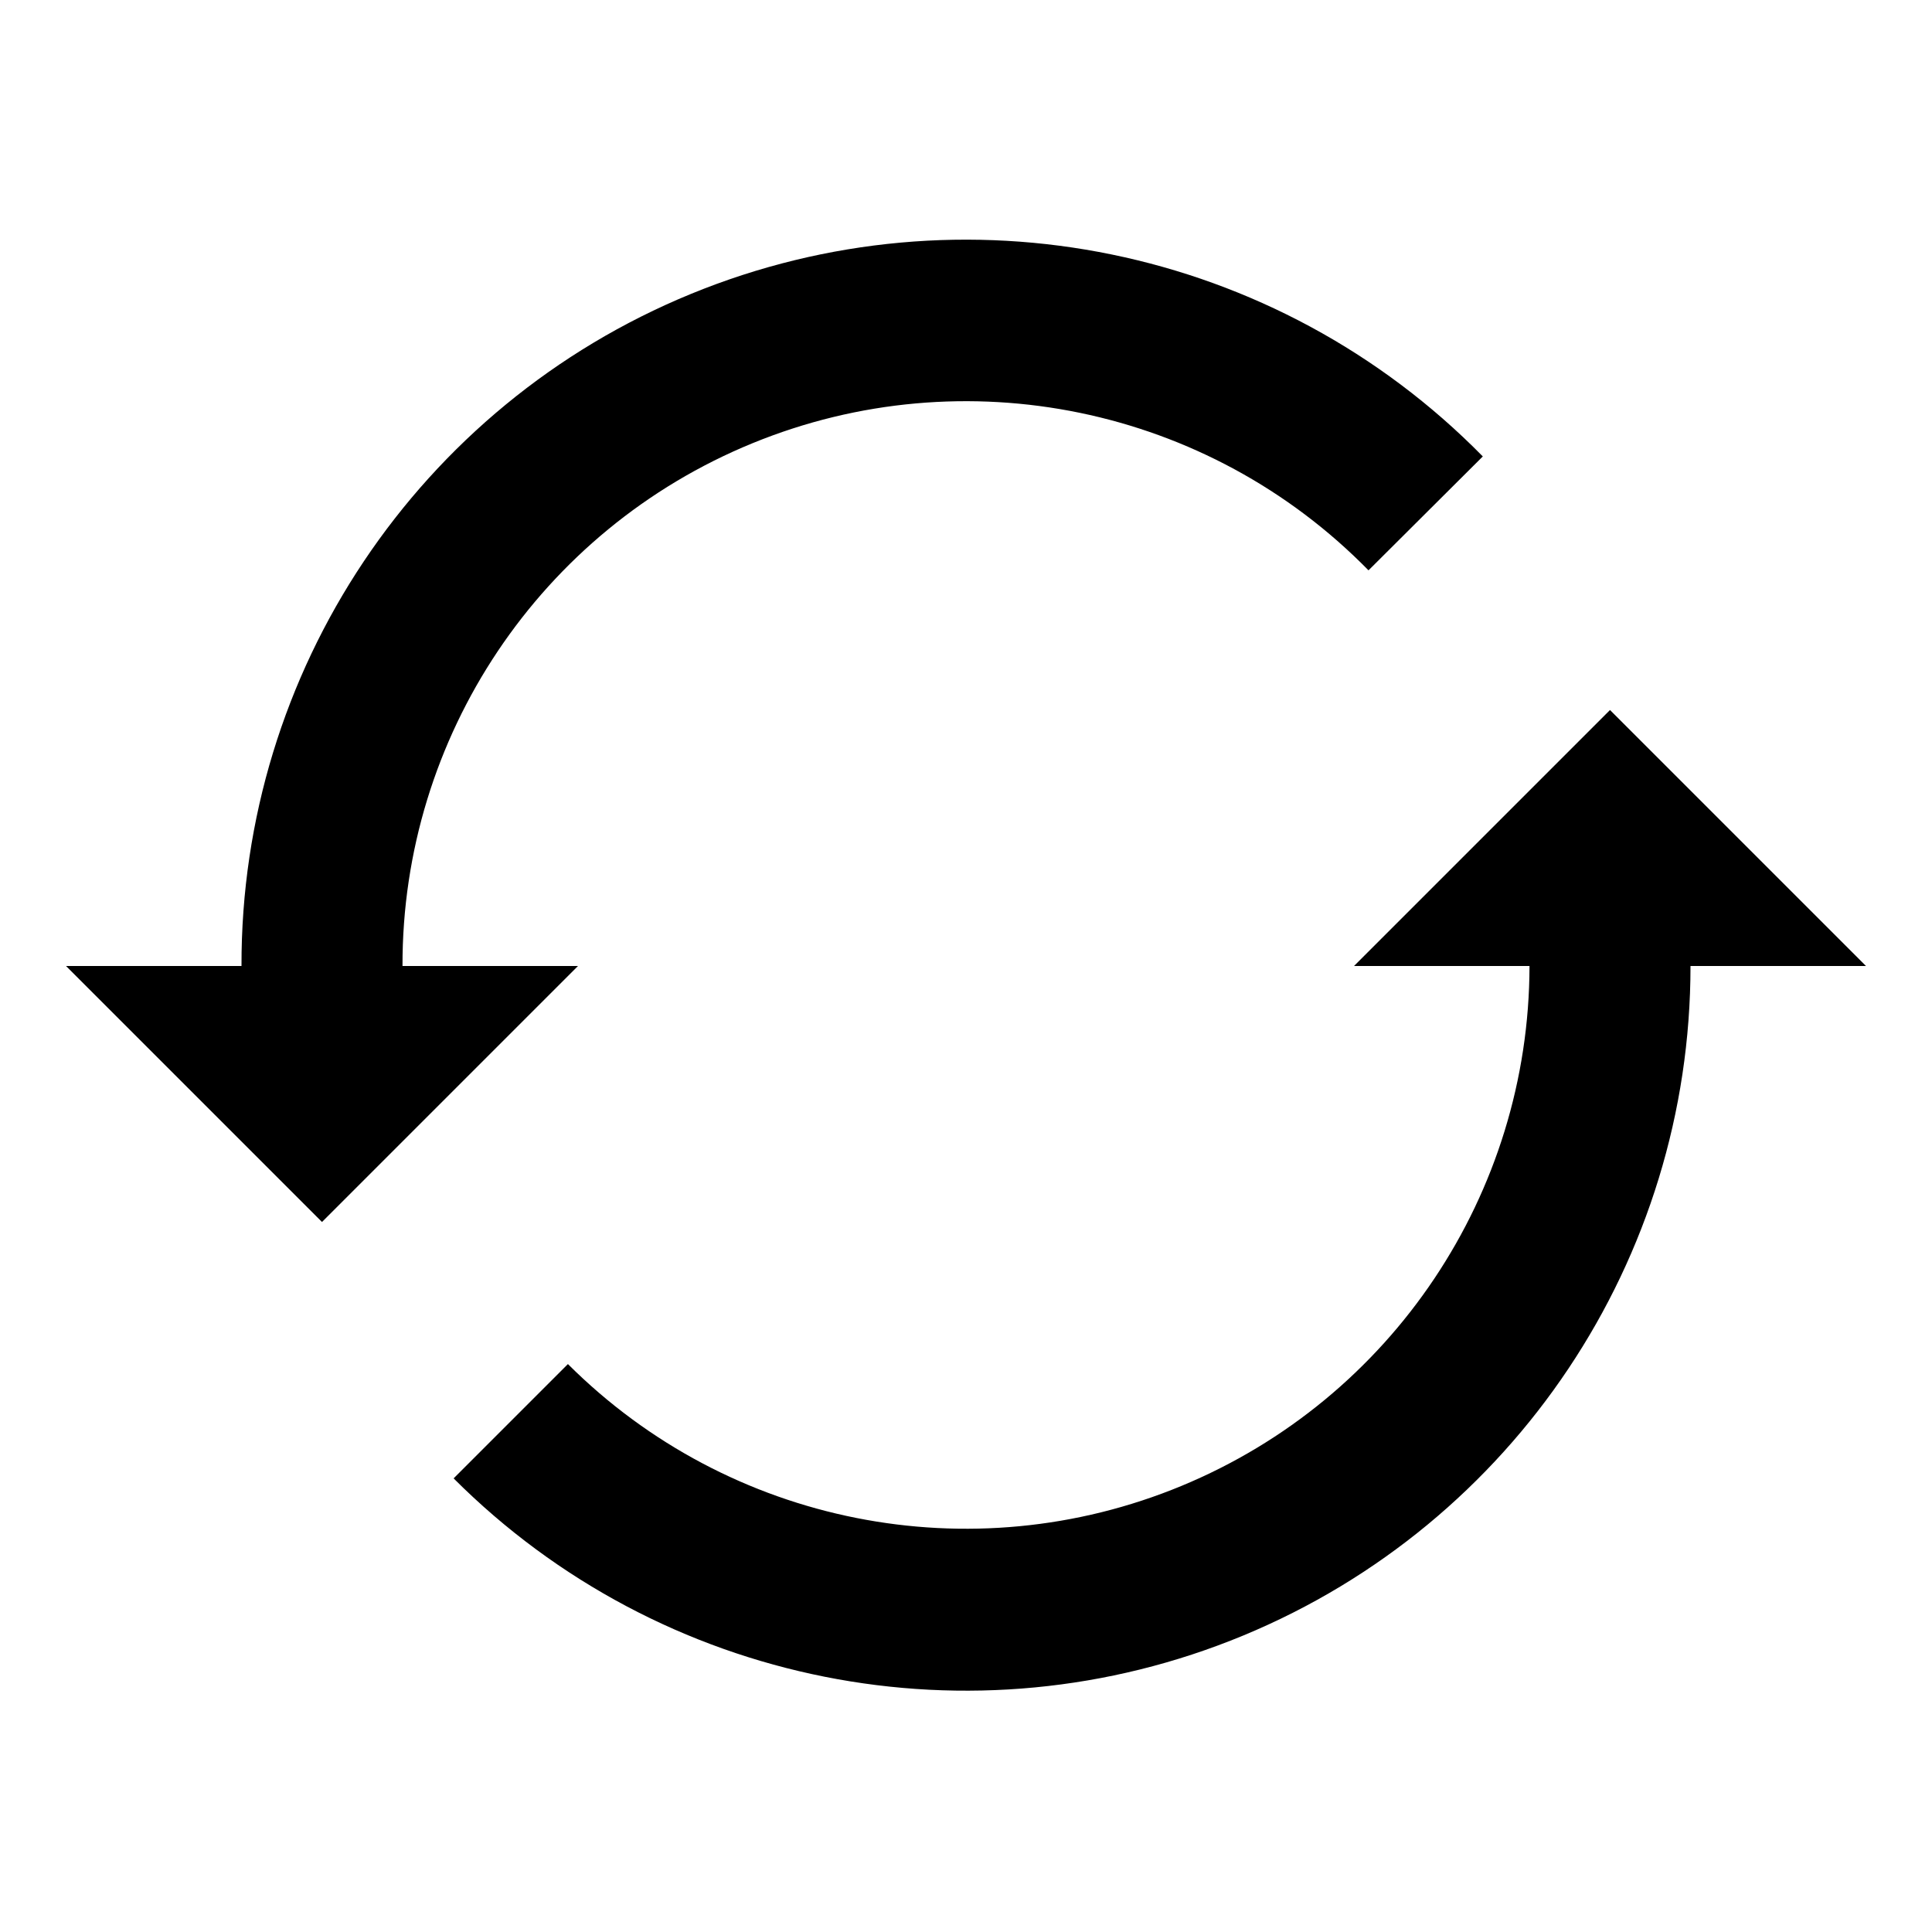
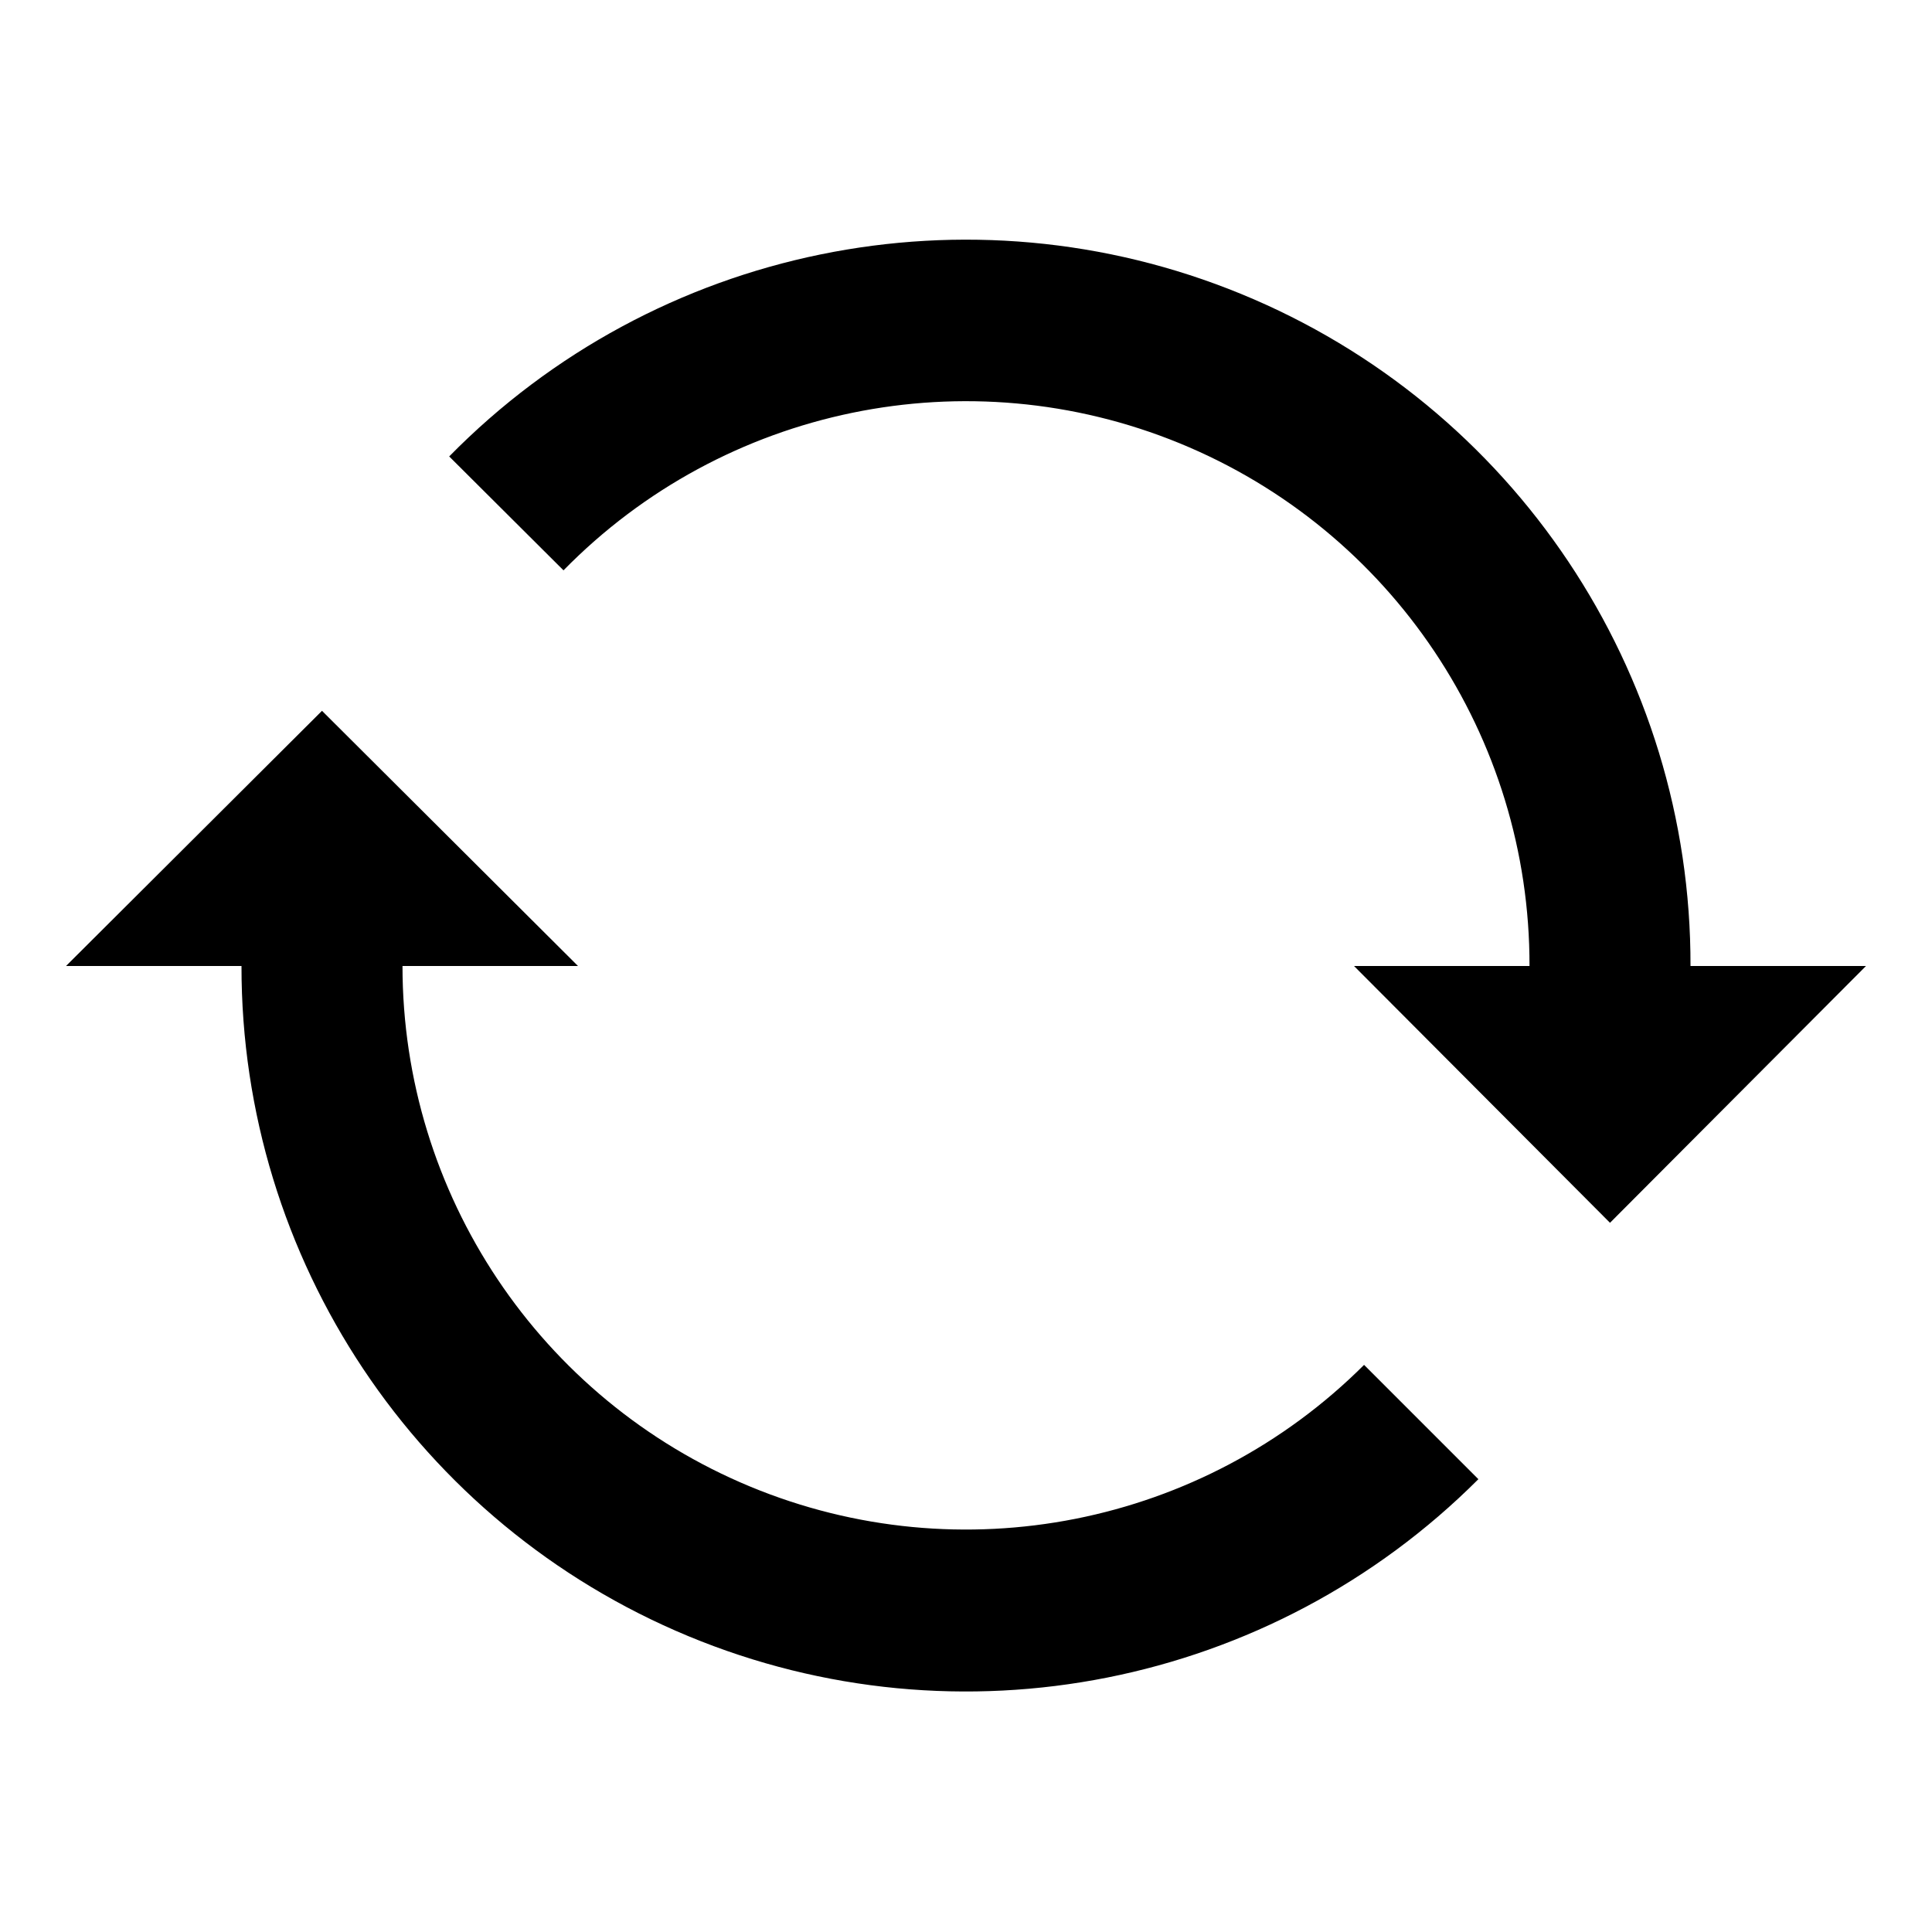
<svg xmlns="http://www.w3.org/2000/svg" viewBox="0 0 48 48">
-   <path d="M46.36,24H42A18,18,0,0,1,11.27,36.73l2.84-2.84A14,14,0,0,0,38,24H33.64L40,17.64ZM10,24a14,14,0,0,1,24-9.83l2.84-2.83A18,18,0,0,0,6,24H1.64L8,30.36,14.36,24Z" />
  <rect width="48" height="48" style="fill:none" />
+   <path d="M1.64,24H6A18,18,0,0,0,36.73,36.75l-2.84-2.84A14,14,0,0,1,10,24h4.36L8,17.66ZM38,24a14,14,0,0,0-24-9.83l-2.84-2.83A18,18,0,0,1,42,24h4.36L40,30.38,33.64,24Z" />
</svg>
